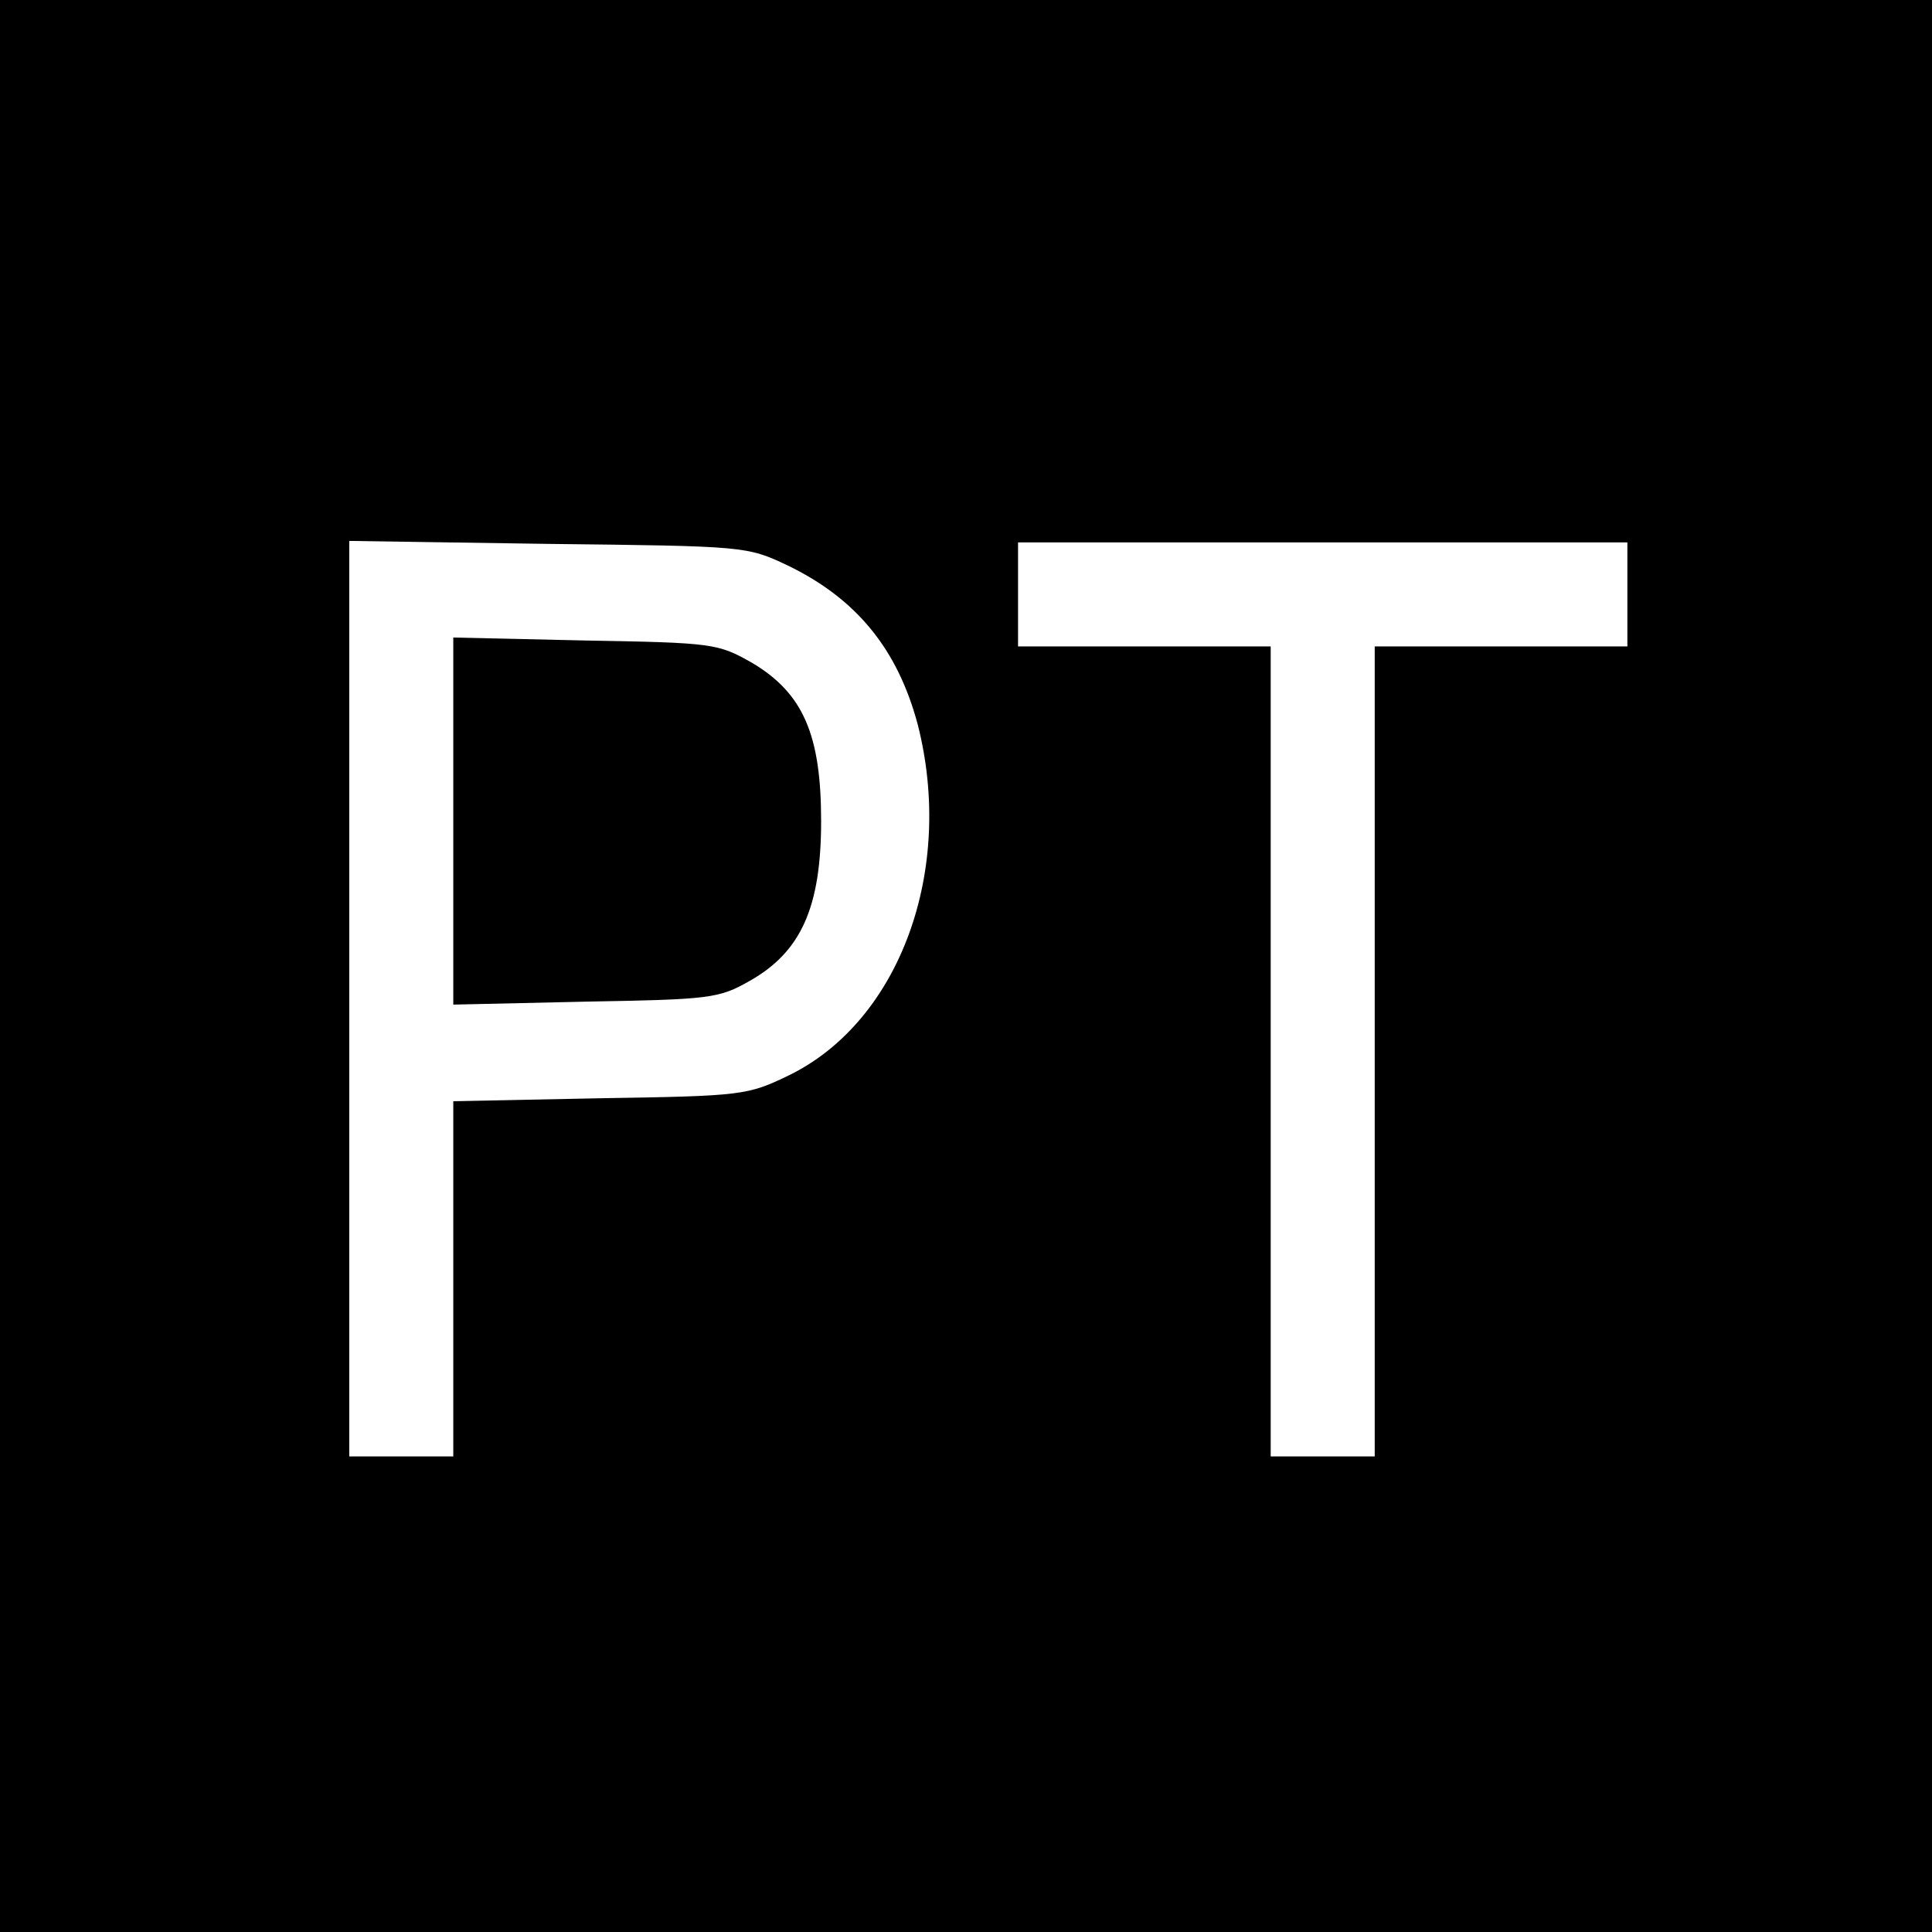
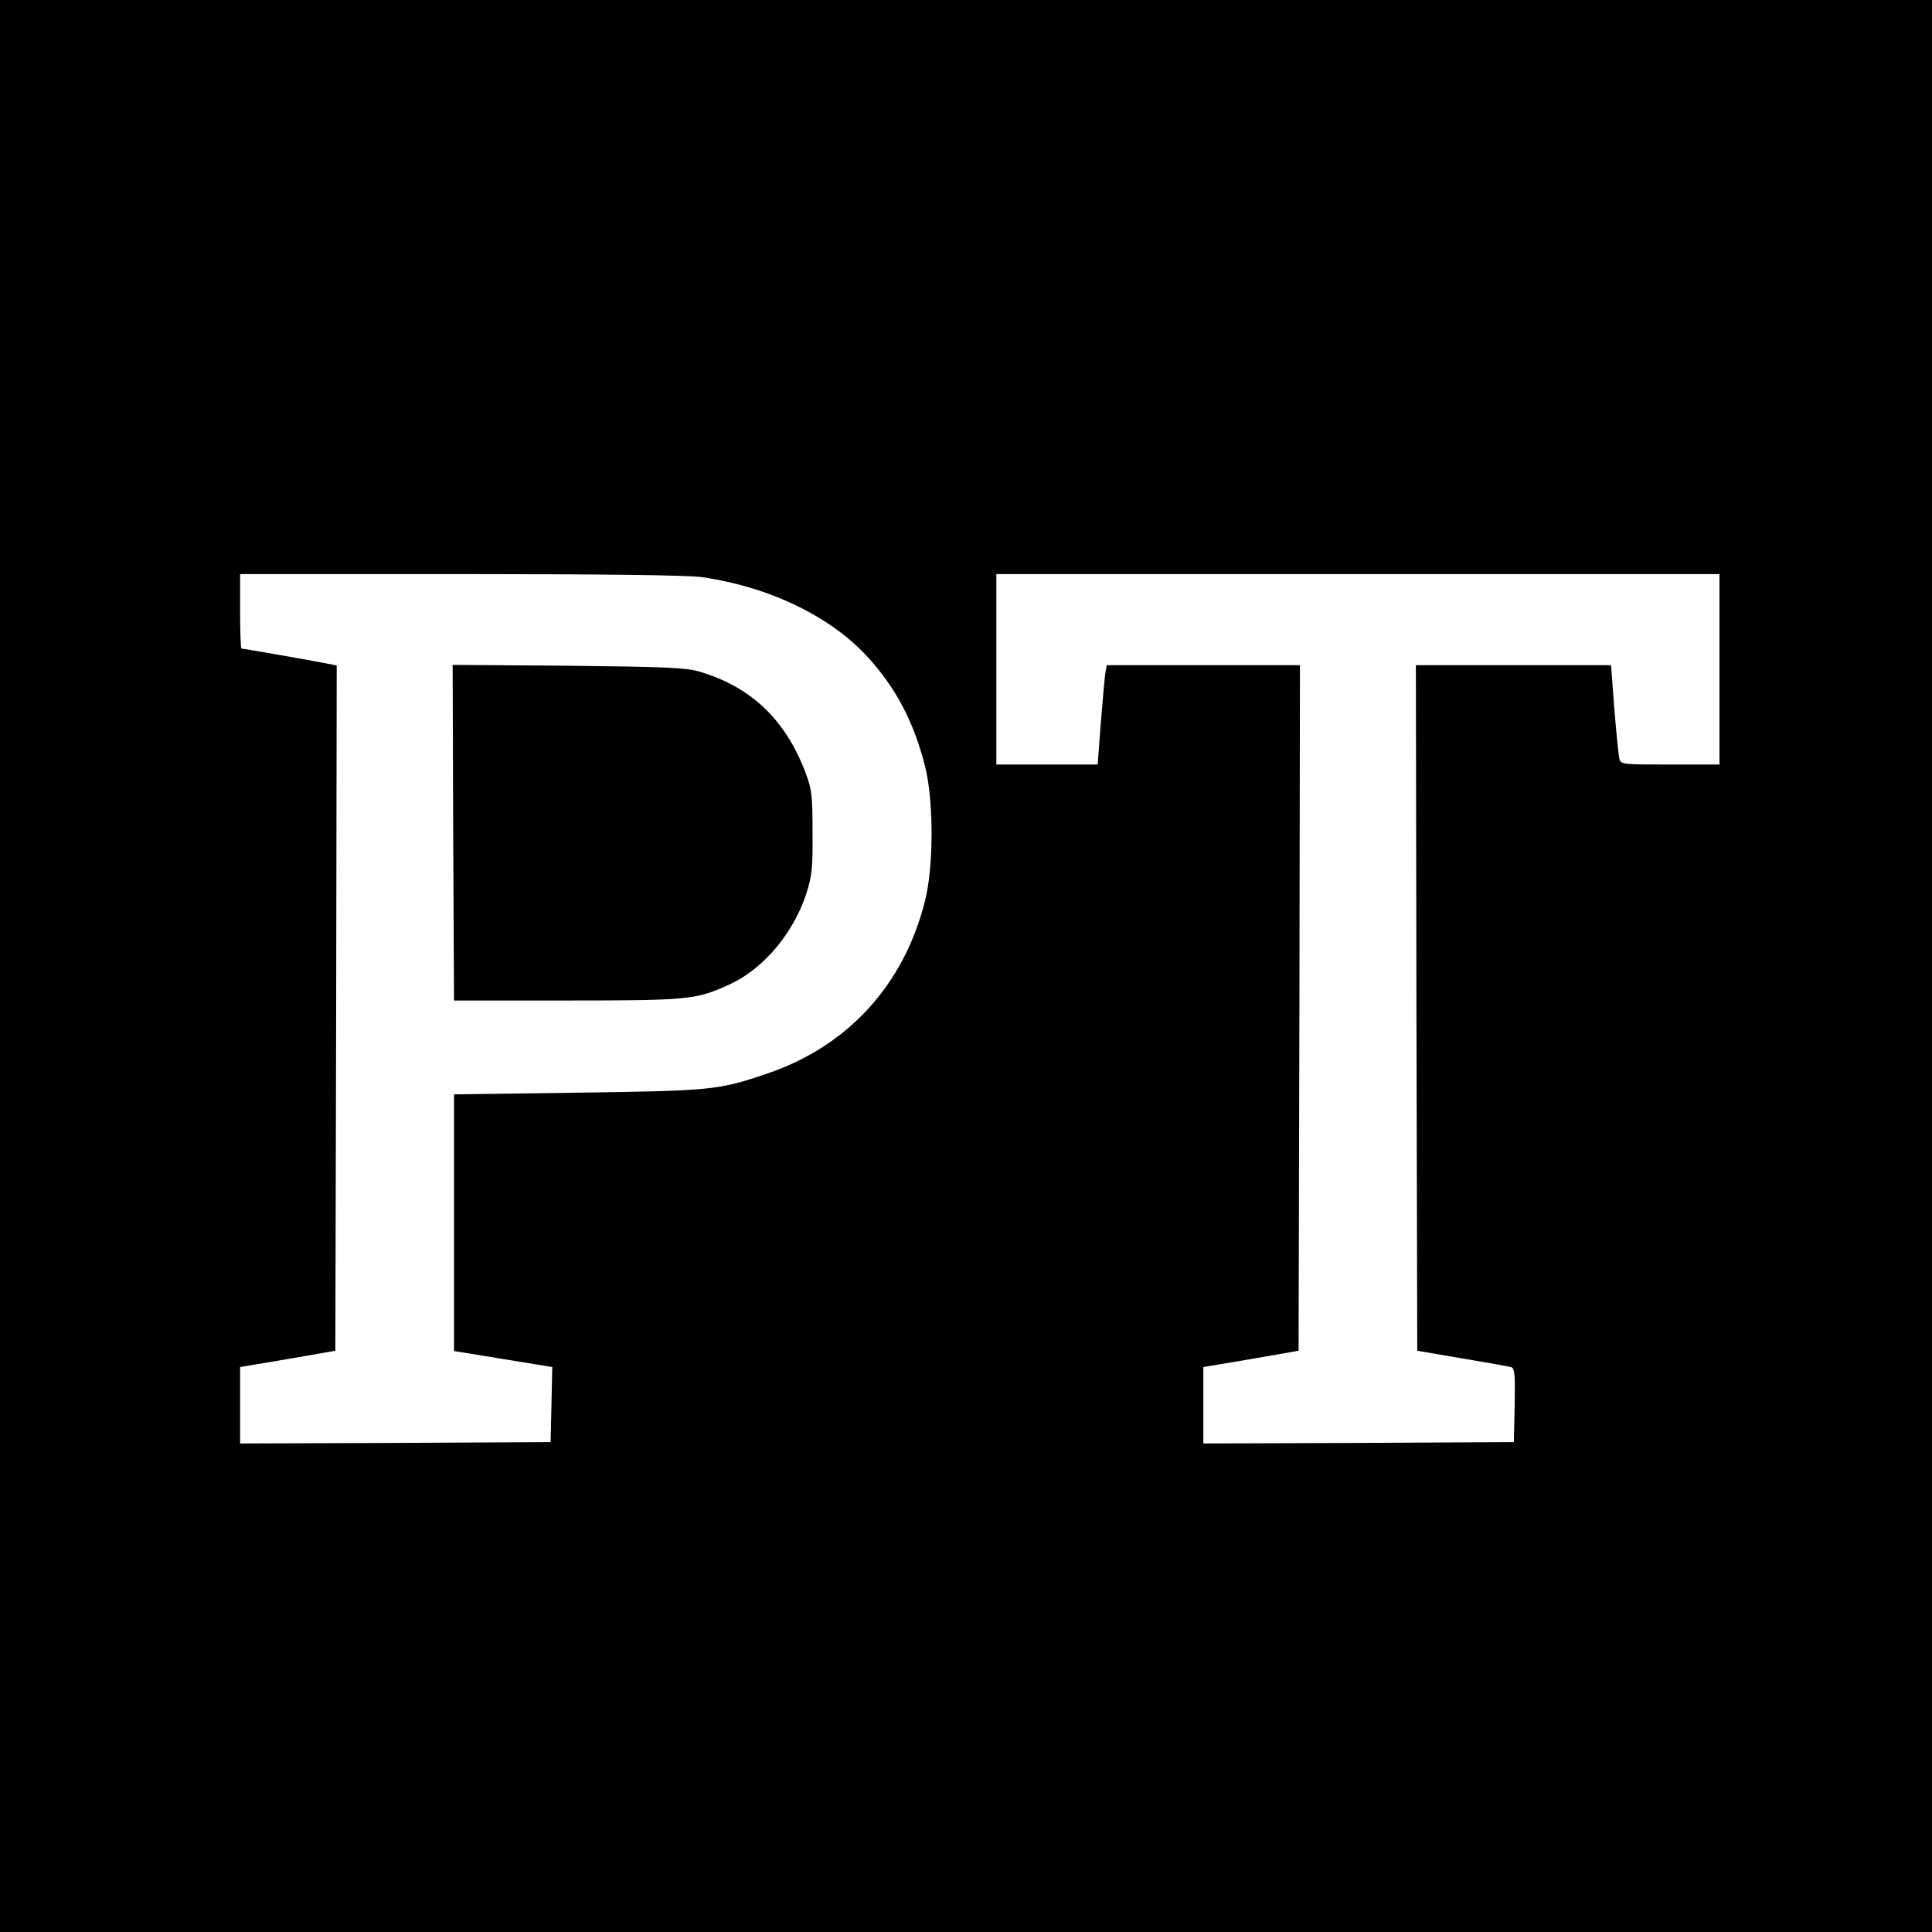
- <svg xmlns="http://www.w3.org/2000/svg" version="1.0" width="16pt" height="16pt" viewBox="0 0 16 16" preserveAspectRatio="xMidYMid meet">
-   <g transform="translate(0,16) scale(0.006154,-0.006154)" fill="#000000" stroke="none">
-     <path d="M0 1300 l0 -1300 1300 0 1300 0 0 1300 0 1300 -1300 0 -1300 0 0 -1300z m1060 539 c93 -45 148 -113 175 -214 50 -196 -24 -399 -173 -472 -56 -27 -62 -28 -254 -31 l-198 -4 0 -239 0 -239 -70 0 -70 0 0 616 0 616 268 -4 c265 -3 267 -3 322 -29z m1130 -39 l0 -70 -170 0 -170 0 0 -545 0 -545 -70 0 -70 0 0 545 0 545 -170 0 -170 0 0 70 0 70 410 0 410 0 0 -70z" />
-     <path d="M610 1495 l0 -247 178 4 c167 3 179 4 221 28 69 39 96 99 96 215 0 116 -24 172 -93 213 -46 26 -52 27 -224 30 l-178 4 0 -247z" />
+ <svg xmlns="http://www.w3.org/2000/svg" version="1.0" width="700pt" height="700pt" viewBox="0 0 700 700" preserveAspectRatio="xMidYMid meet">
+   <g transform="translate(0,700) scale(0.1,-0.1)" fill="#000000" stroke="none">
+     <path d="M0 3500 l0 -3500 3500 0 3500 0 0 3500 0 3500 -3500 0 -3500 0 0 -3500z m2543 1409 c248 -36 469 -144 603 -292 102 -112 167 -238 206 -395 31 -124 31 -360 0 -484 -76 -306 -280 -529 -573 -628 -176 -60 -201 -62 -684 -69 l-450 -6 0 -465 0 -465 178 -29 178 -29 -3 -136 -3 -136 -562 -3 -563 -2 0 138 0 139 173 29 172 30 3 1241 2 1242 -52 10 c-63 12 -285 51 -293 51 -3 0 -5 61 -5 135 l0 135 801 0 c516 0 826 -4 872 -11z m3687 -334 l0 -345 -179 0 c-177 0 -179 0 -184 23 -3 12 -11 93 -18 180 l-12 157 -354 0 -353 0 2 -1242 3 -1242 164 -28 c90 -15 170 -29 178 -32 11 -5 13 -32 11 -138 l-3 -133 -562 -3 -563 -2 0 138 0 139 173 29 172 30 3 1242 2 1242 -350 0 -350 0 -4 -22 c-3 -13 -10 -94 -17 -180 l-12 -158 -183 0 -184 0 0 345 0 345 1310 0 1310 0 0 -345z" />
+     <path d="M1642 3983 l3 -608 410 0 c443 0 468 3 590 59 121 56 229 184 276 327 21 66 24 91 23 224 0 136 -3 156 -26 217 -73 192 -198 310 -385 365 -49 14 -120 17 -476 21 l-417 3 2 -608z" />
  </g>
</svg>
